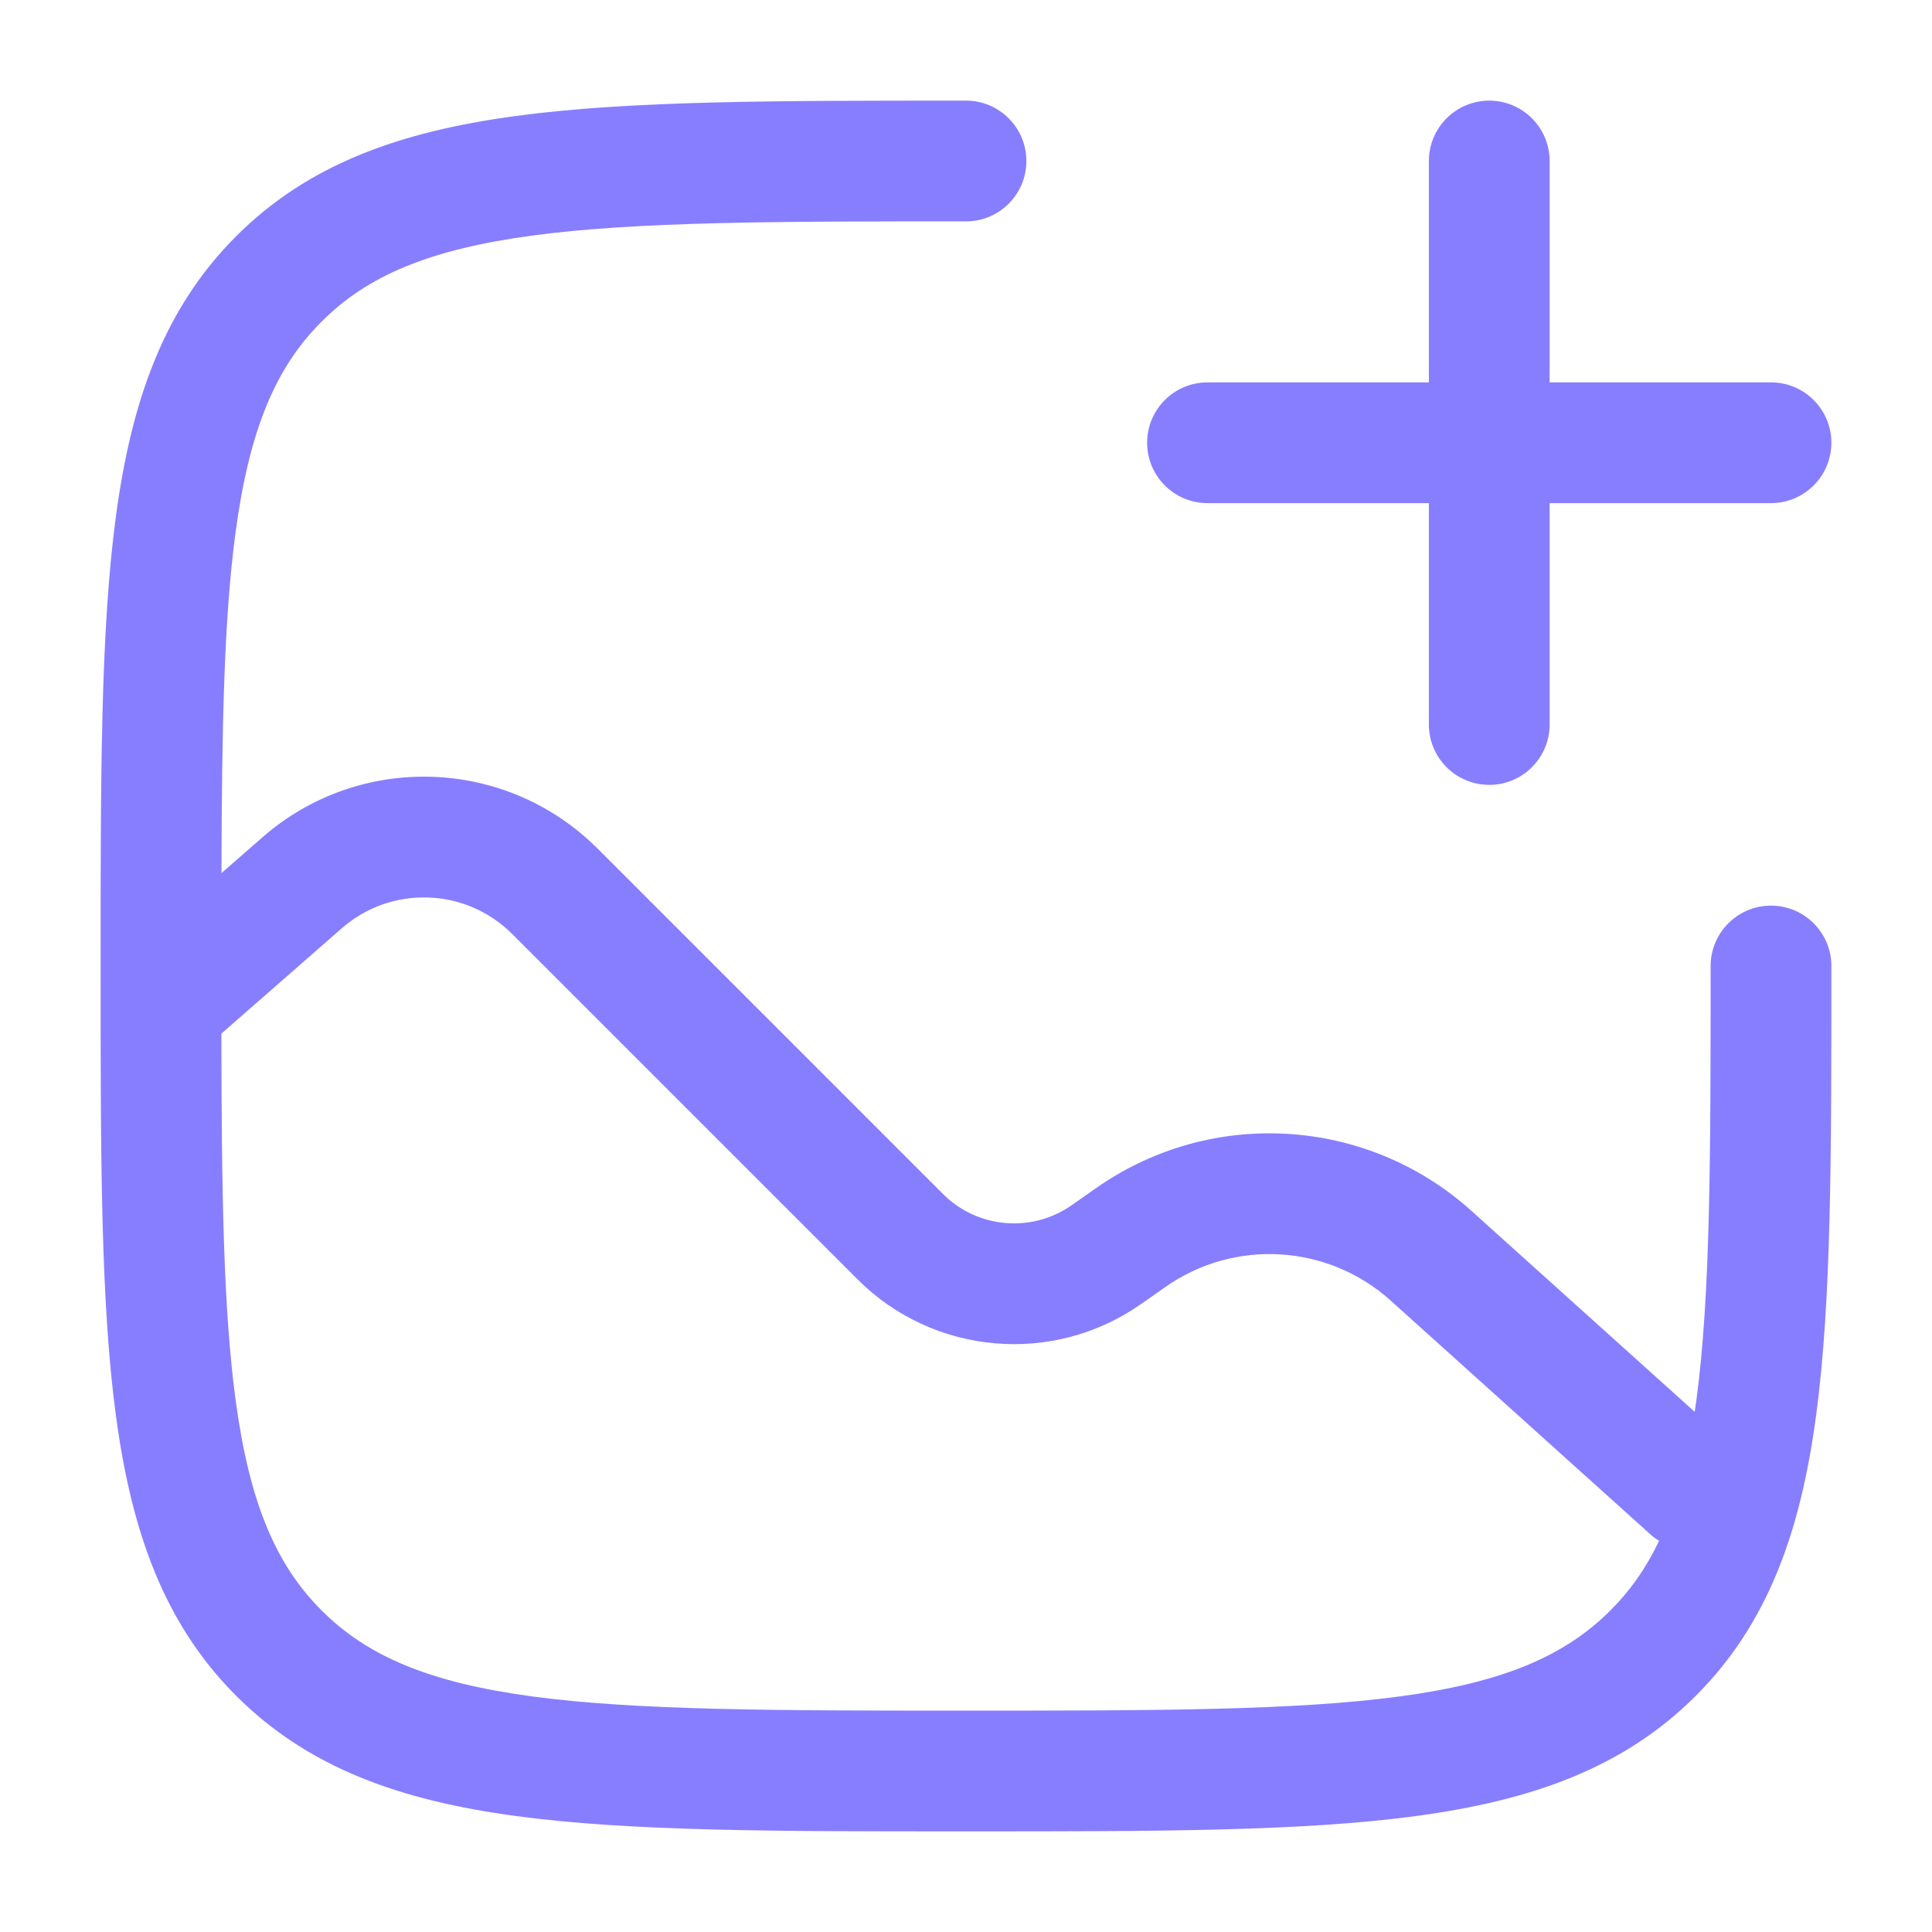
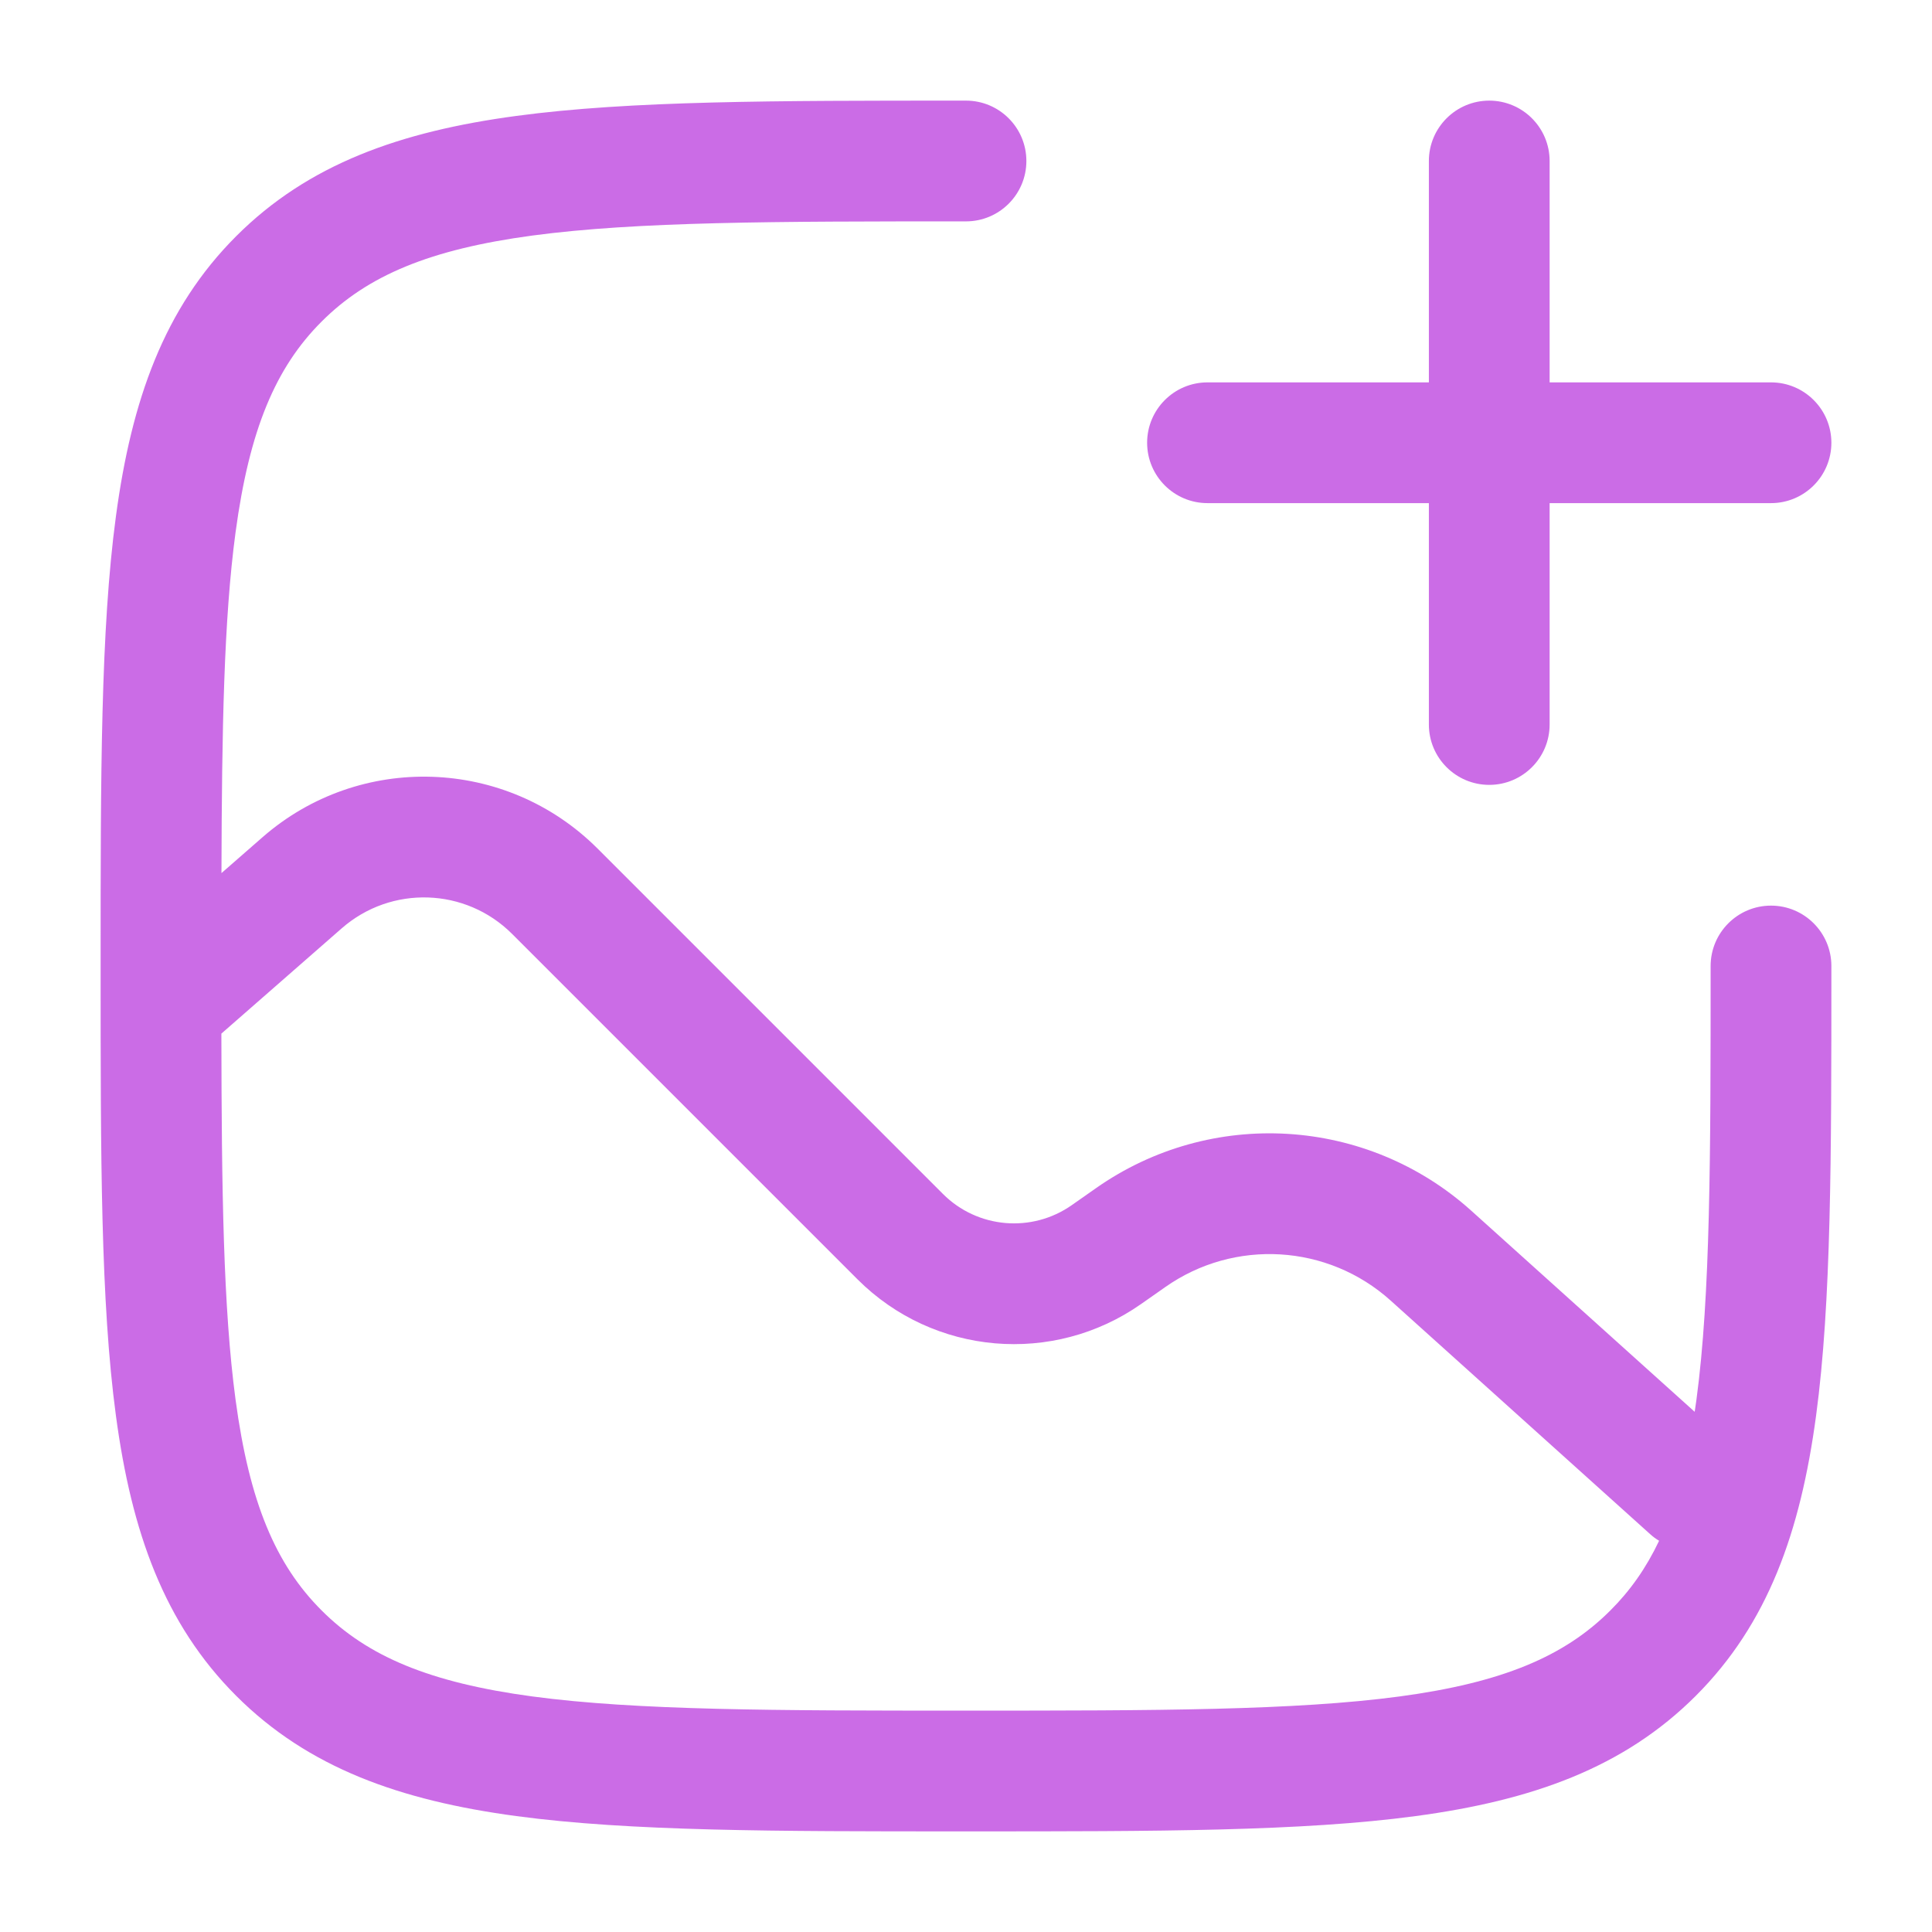
<svg xmlns="http://www.w3.org/2000/svg" width="24" height="24" viewBox="0 0 24 24" fill="none">
-   <path fill-rule="evenodd" clip-rule="evenodd" d="M18.5 1.25C18.914 1.25 19.25 1.586 19.25 2V4.75H22C22.414 4.75 22.75 5.086 22.75 5.5C22.75 5.914 22.414 6.25 22 6.25H19.25V9C19.25 9.414 18.914 9.75 18.5 9.75C18.086 9.75 17.75 9.414 17.75 9V6.25H15C14.586 6.25 14.25 5.914 14.25 5.5C14.25 5.086 14.586 4.75 15 4.75H17.75V2C17.75 1.586 18.086 1.25 18.5 1.25Z" fill="#877EFF" />
-   <path fill-rule="evenodd" clip-rule="evenodd" d="M12 1.25L11.943 1.25C9.634 1.25 7.825 1.25 6.414 1.44C4.969 1.634 3.829 2.039 2.934 2.934C2.039 3.829 1.634 4.969 1.44 6.414C1.25 7.825 1.25 9.634 1.25 11.943V12.057C1.25 14.366 1.25 16.175 1.44 17.586C1.634 19.031 2.039 20.171 2.934 21.066C3.829 21.961 4.969 22.366 6.414 22.56C7.825 22.75 9.634 22.75 11.943 22.75H12.057C14.366 22.75 16.175 22.75 17.586 22.56C19.031 22.366 20.171 21.961 21.066 21.066C21.961 20.171 22.366 19.031 22.56 17.586C22.75 16.175 22.75 14.366 22.75 12.057V12C22.75 11.586 22.414 11.25 22 11.25C21.586 11.25 21.25 11.586 21.25 12C21.25 14.378 21.248 16.086 21.074 17.386C21.067 17.438 21.06 17.488 21.052 17.538L18.278 15.041C16.979 13.872 15.044 13.755 13.613 14.761L13.315 14.97C12.818 15.319 12.142 15.261 11.713 14.831L7.423 10.541C6.287 9.406 4.466 9.345 3.258 10.403L2.751 10.846C2.756 9.054 2.781 7.693 2.926 6.614C3.098 5.335 3.425 4.564 3.995 3.995C4.564 3.425 5.335 3.098 6.614 2.926C7.914 2.752 9.622 2.75 12 2.75C12.414 2.75 12.75 2.414 12.75 2C12.75 1.586 12.414 1.25 12 1.25ZM2.926 17.386C3.098 18.665 3.425 19.436 3.995 20.005C4.564 20.575 5.335 20.902 6.614 21.074C7.914 21.248 9.622 21.25 12 21.25C14.378 21.25 16.087 21.248 17.386 21.074C18.665 20.902 19.436 20.575 20.005 20.005C20.249 19.762 20.448 19.481 20.61 19.14C20.571 19.117 20.533 19.089 20.498 19.057L17.275 16.156C16.495 15.454 15.334 15.385 14.476 15.988L14.178 16.197C13.084 16.966 11.597 16.837 10.652 15.892L6.362 11.602C5.785 11.025 4.86 10.994 4.245 11.532L2.75 12.84C2.753 14.788 2.773 16.245 2.926 17.386Z" fill="#877EFF" />
+   <path fill-rule="evenodd" clip-rule="evenodd" d="M18.5 1.25C18.914 1.25 19.25 1.586 19.25 2V4.75H22C22.414 4.75 22.75 5.086 22.75 5.5C22.75 5.914 22.414 6.25 22 6.25H19.25V9C19.25 9.414 18.914 9.75 18.5 9.75C18.086 9.75 17.75 9.414 17.75 9V6.25H15C14.586 6.25 14.25 5.914 14.25 5.5C14.25 5.086 14.586 4.75 15 4.75H17.75V2C17.75 1.586 18.086 1.25 18.5 1.25Z" fill="#CB6CE6" />
+   <path fill-rule="evenodd" clip-rule="evenodd" d="M12 1.25L11.943 1.25C9.634 1.25 7.825 1.25 6.414 1.44C4.969 1.634 3.829 2.039 2.934 2.934C2.039 3.829 1.634 4.969 1.44 6.414C1.25 7.825 1.25 9.634 1.25 11.943V12.057C1.25 14.366 1.25 16.175 1.44 17.586C1.634 19.031 2.039 20.171 2.934 21.066C3.829 21.961 4.969 22.366 6.414 22.56C7.825 22.75 9.634 22.75 11.943 22.75H12.057C14.366 22.75 16.175 22.75 17.586 22.56C19.031 22.366 20.171 21.961 21.066 21.066C21.961 20.171 22.366 19.031 22.56 17.586C22.75 16.175 22.75 14.366 22.75 12.057V12C22.75 11.586 22.414 11.25 22 11.25C21.586 11.25 21.25 11.586 21.25 12C21.25 14.378 21.248 16.086 21.074 17.386C21.067 17.438 21.06 17.488 21.052 17.538L18.278 15.041C16.979 13.872 15.044 13.755 13.613 14.761L13.315 14.97C12.818 15.319 12.142 15.261 11.713 14.831L7.423 10.541C6.287 9.406 4.466 9.345 3.258 10.403L2.751 10.846C2.756 9.054 2.781 7.693 2.926 6.614C3.098 5.335 3.425 4.564 3.995 3.995C4.564 3.425 5.335 3.098 6.614 2.926C7.914 2.752 9.622 2.75 12 2.75C12.414 2.75 12.75 2.414 12.75 2C12.75 1.586 12.414 1.25 12 1.25ZM2.926 17.386C3.098 18.665 3.425 19.436 3.995 20.005C4.564 20.575 5.335 20.902 6.614 21.074C7.914 21.248 9.622 21.25 12 21.25C14.378 21.25 16.087 21.248 17.386 21.074C18.665 20.902 19.436 20.575 20.005 20.005C20.249 19.762 20.448 19.481 20.61 19.14C20.571 19.117 20.533 19.089 20.498 19.057L17.275 16.156C16.495 15.454 15.334 15.385 14.476 15.988L14.178 16.197C13.084 16.966 11.597 16.837 10.652 15.892L6.362 11.602C5.785 11.025 4.86 10.994 4.245 11.532L2.75 12.84C2.753 14.788 2.773 16.245 2.926 17.386Z" fill="#CB6CE6" />
</svg>
